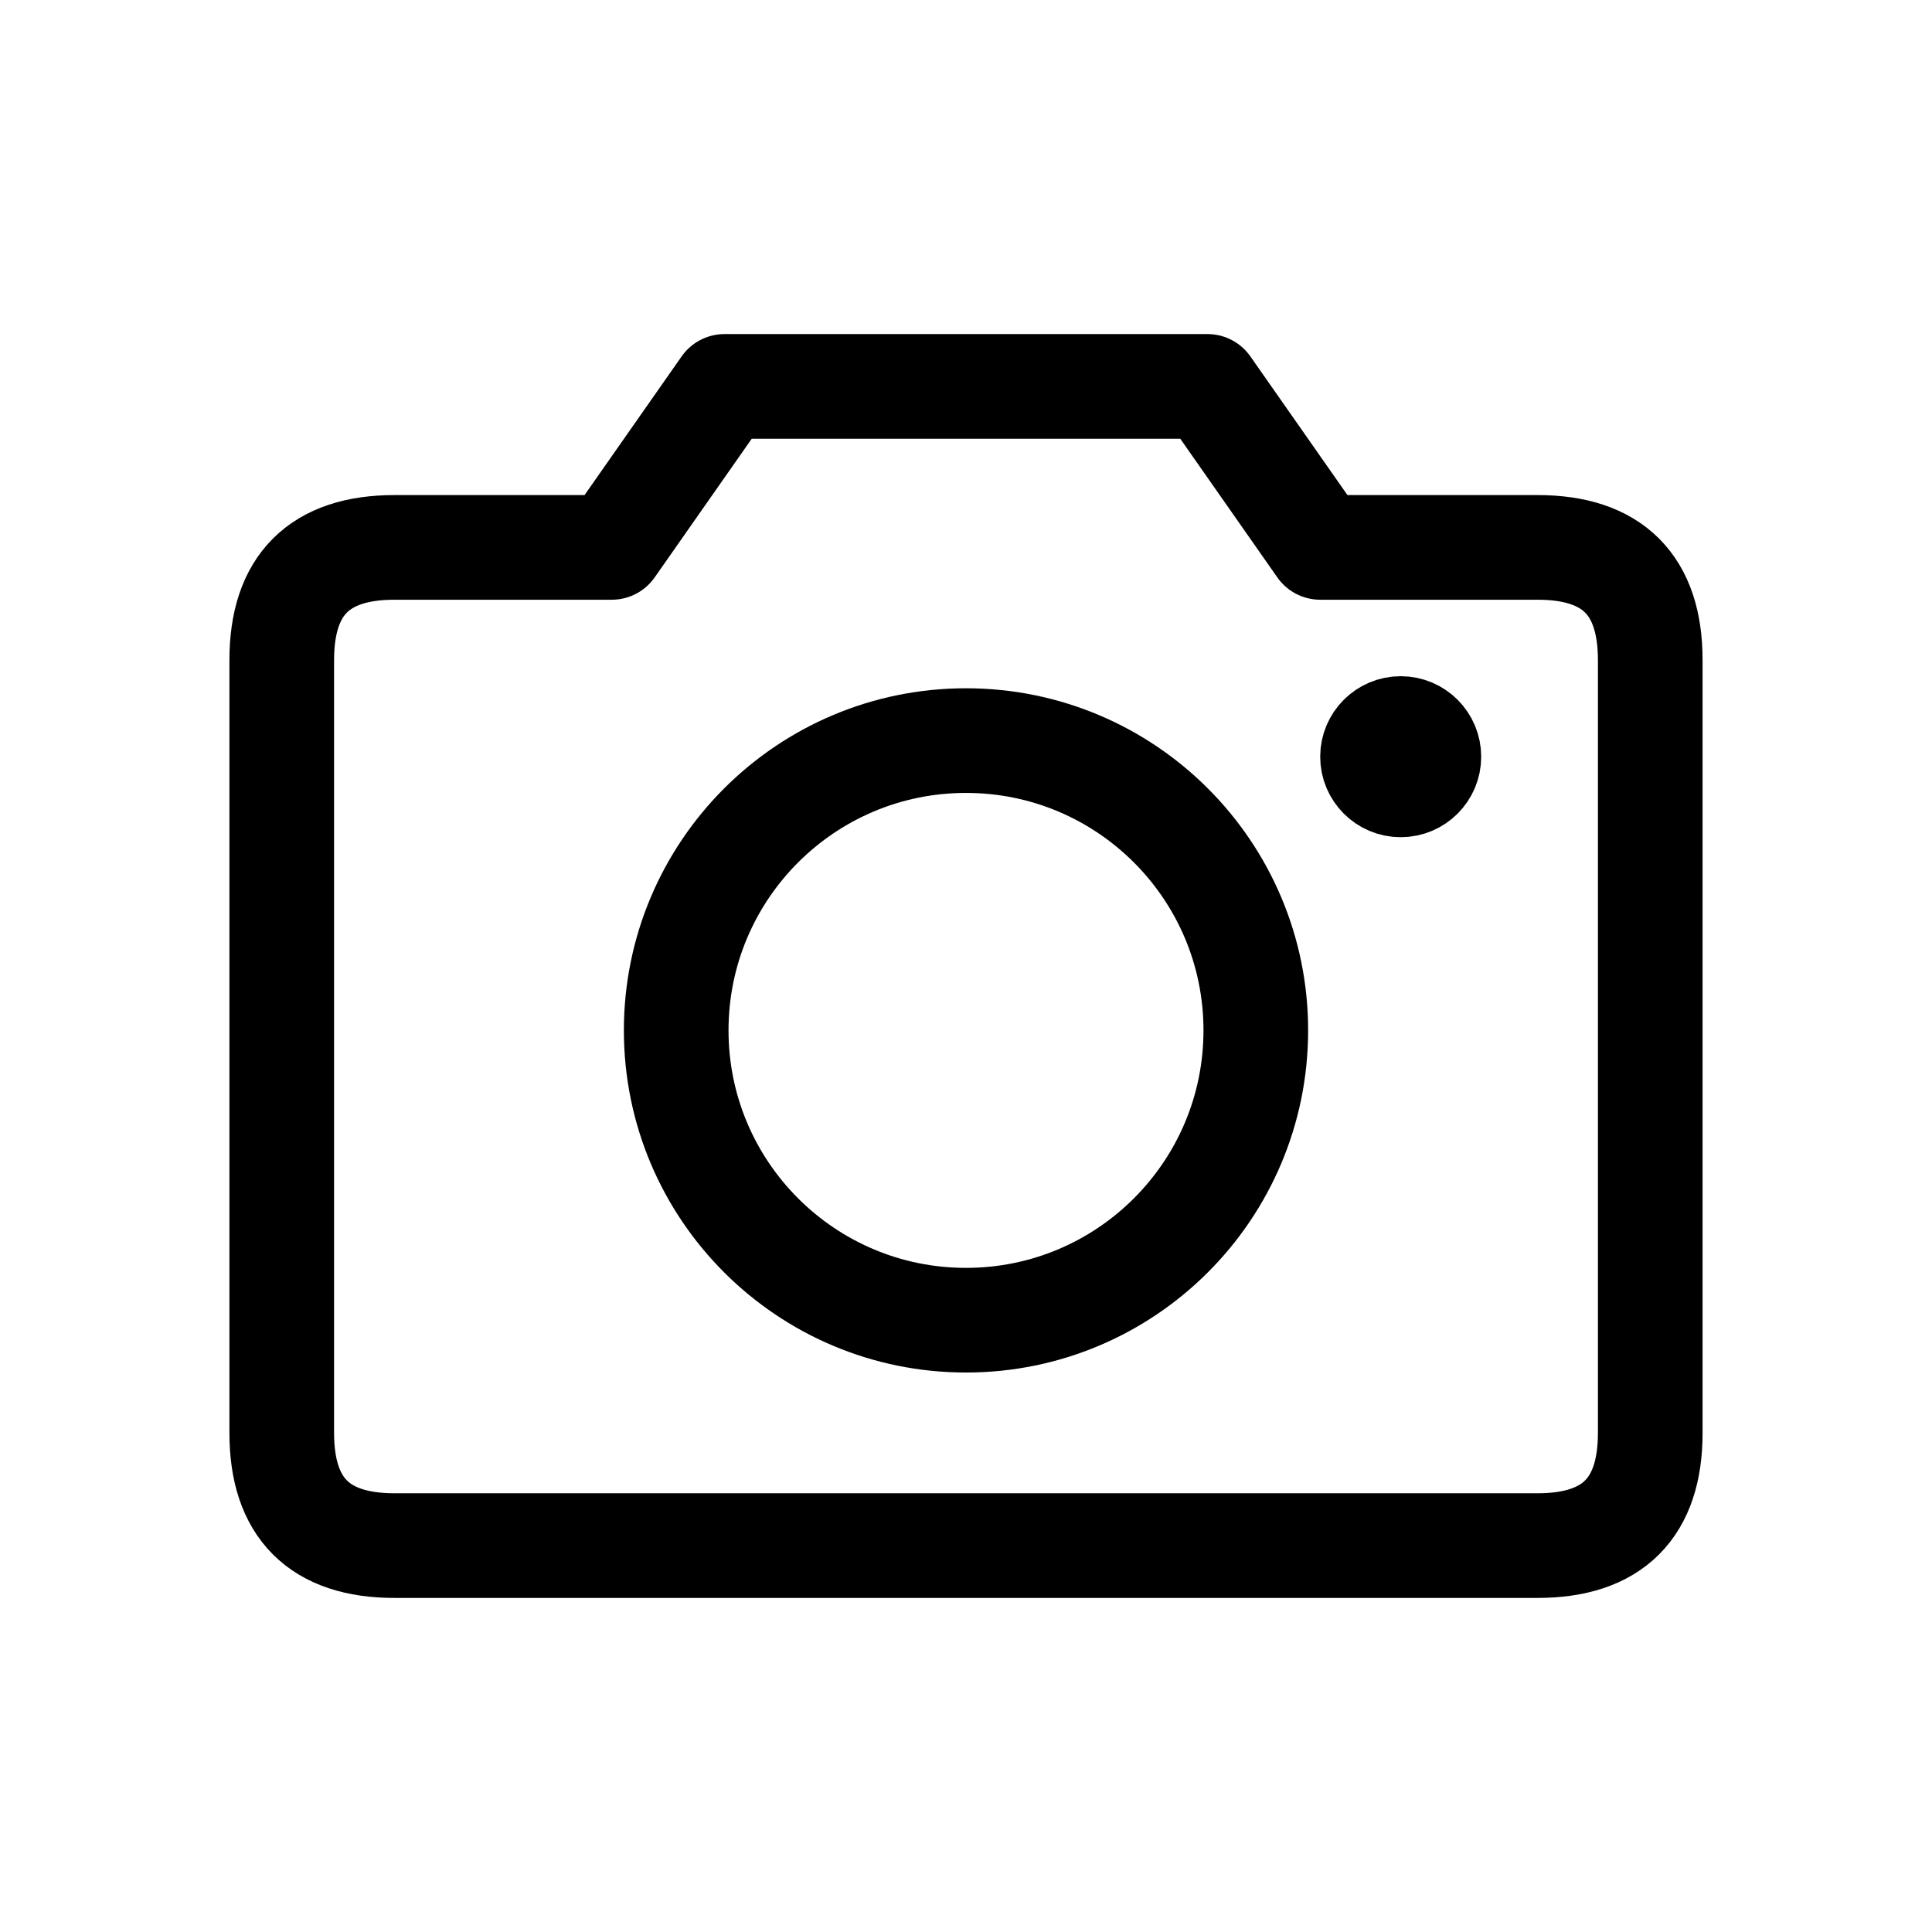
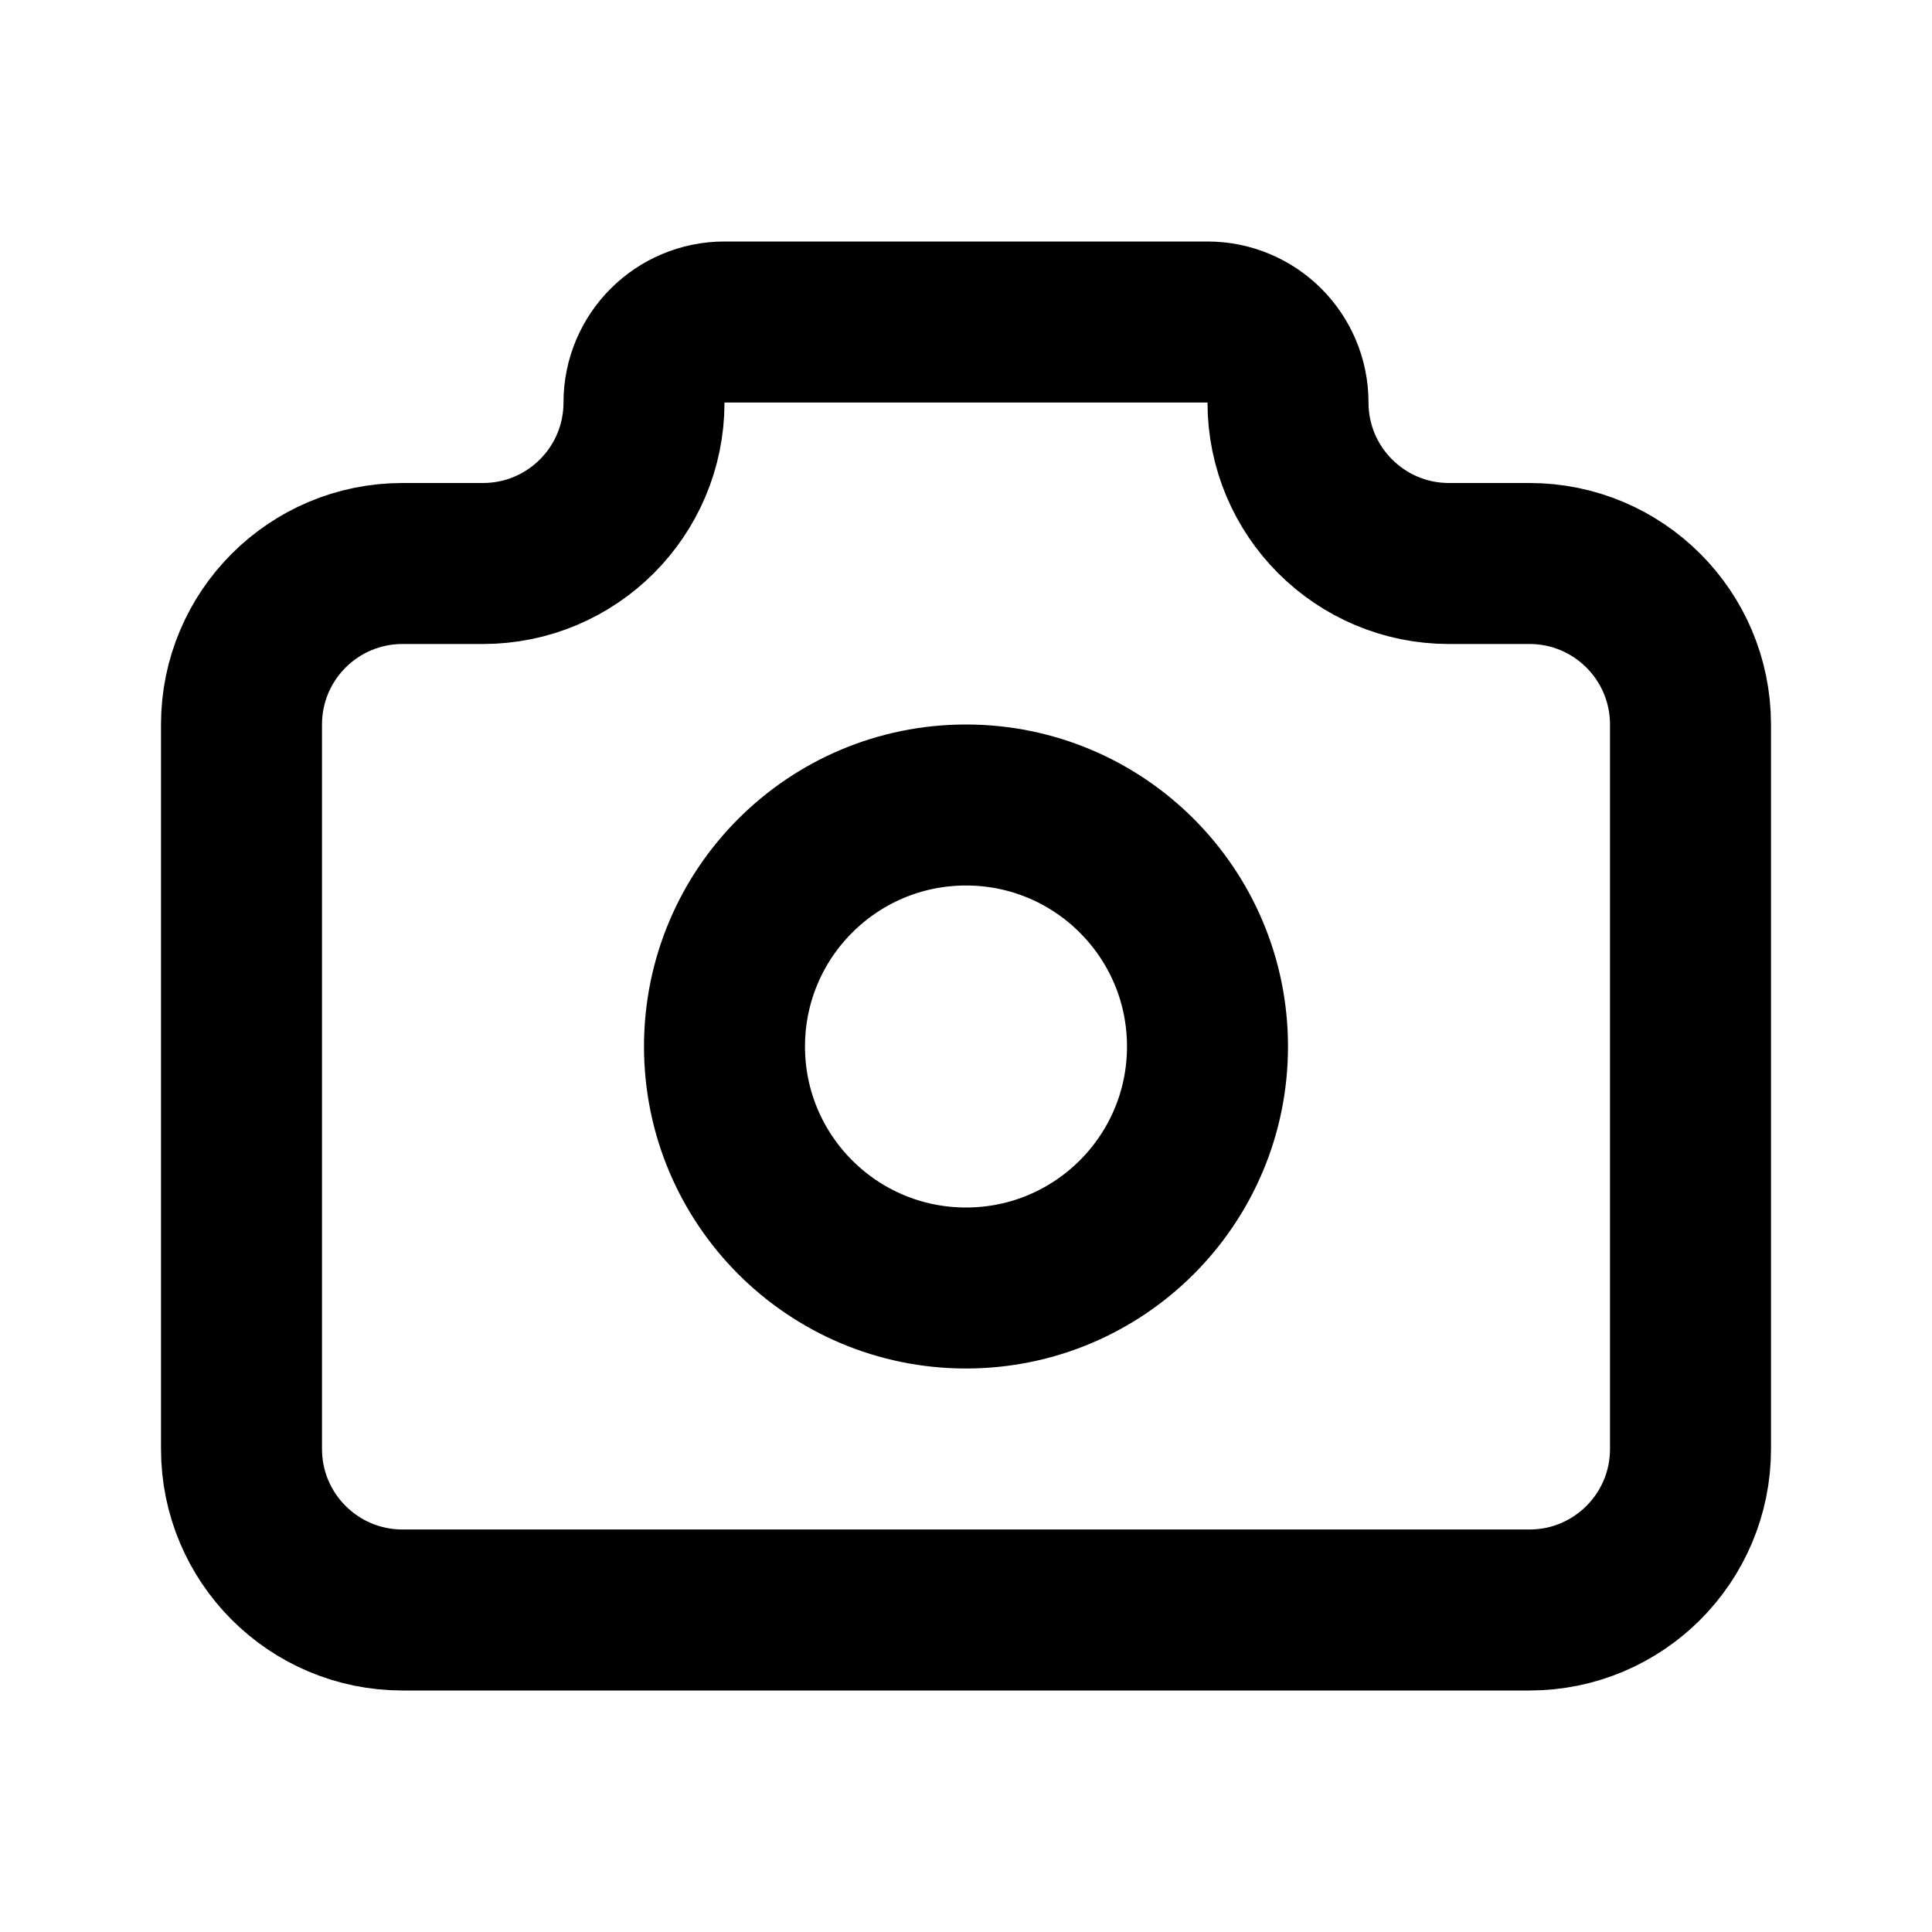
- <svg xmlns="http://www.w3.org/2000/svg" viewBox="0 0 24 24" fill="none" stroke="currentColor" stroke-linecap="round" stroke-linejoin="round">
-   <path d="M3.5 8.2 Q3.5 6.8 4.9 6.8 L7.6 6.8 L9 4.8 L15 4.8 L16.4 6.8 L19.1 6.8 Q20.5 6.8 20.5 8.2 L20.5 17.8 Q20.5 19.2 19.1 19.2 L4.9 19.2 Q3.5 19.2 3.5 17.8 Z" stroke-width="1.3" />
-   <circle cx="12" cy="12.8" r="3.6" stroke-width="1.3" />
-   <circle cx="17.4" cy="9.4" r="0.5" stroke-width="1" />
+ <svg xmlns="http://www.w3.org/2000/svg" viewBox="0 0 24 24" fill="none" stroke="currentColor" stroke-width="2" stroke-linecap="round" stroke-linejoin="round">
+   <path d="M5 7h1a2 2 0 0 0 2 -2a1 1 0 0 1 1 -1h6a1 1 0 0 1 1 1a2 2 0 0 0 2 2h1a2 2 0 0 1 2 2v9a2 2 0 0 1 -2 2h-14a2 2 0 0 1 -2 -2v-9a2 2 0 0 1 2 -2" />
+   <path d="M9 13a3 3 0 1 0 6 0a3 3 0 0 0 -6 0" />
</svg>
